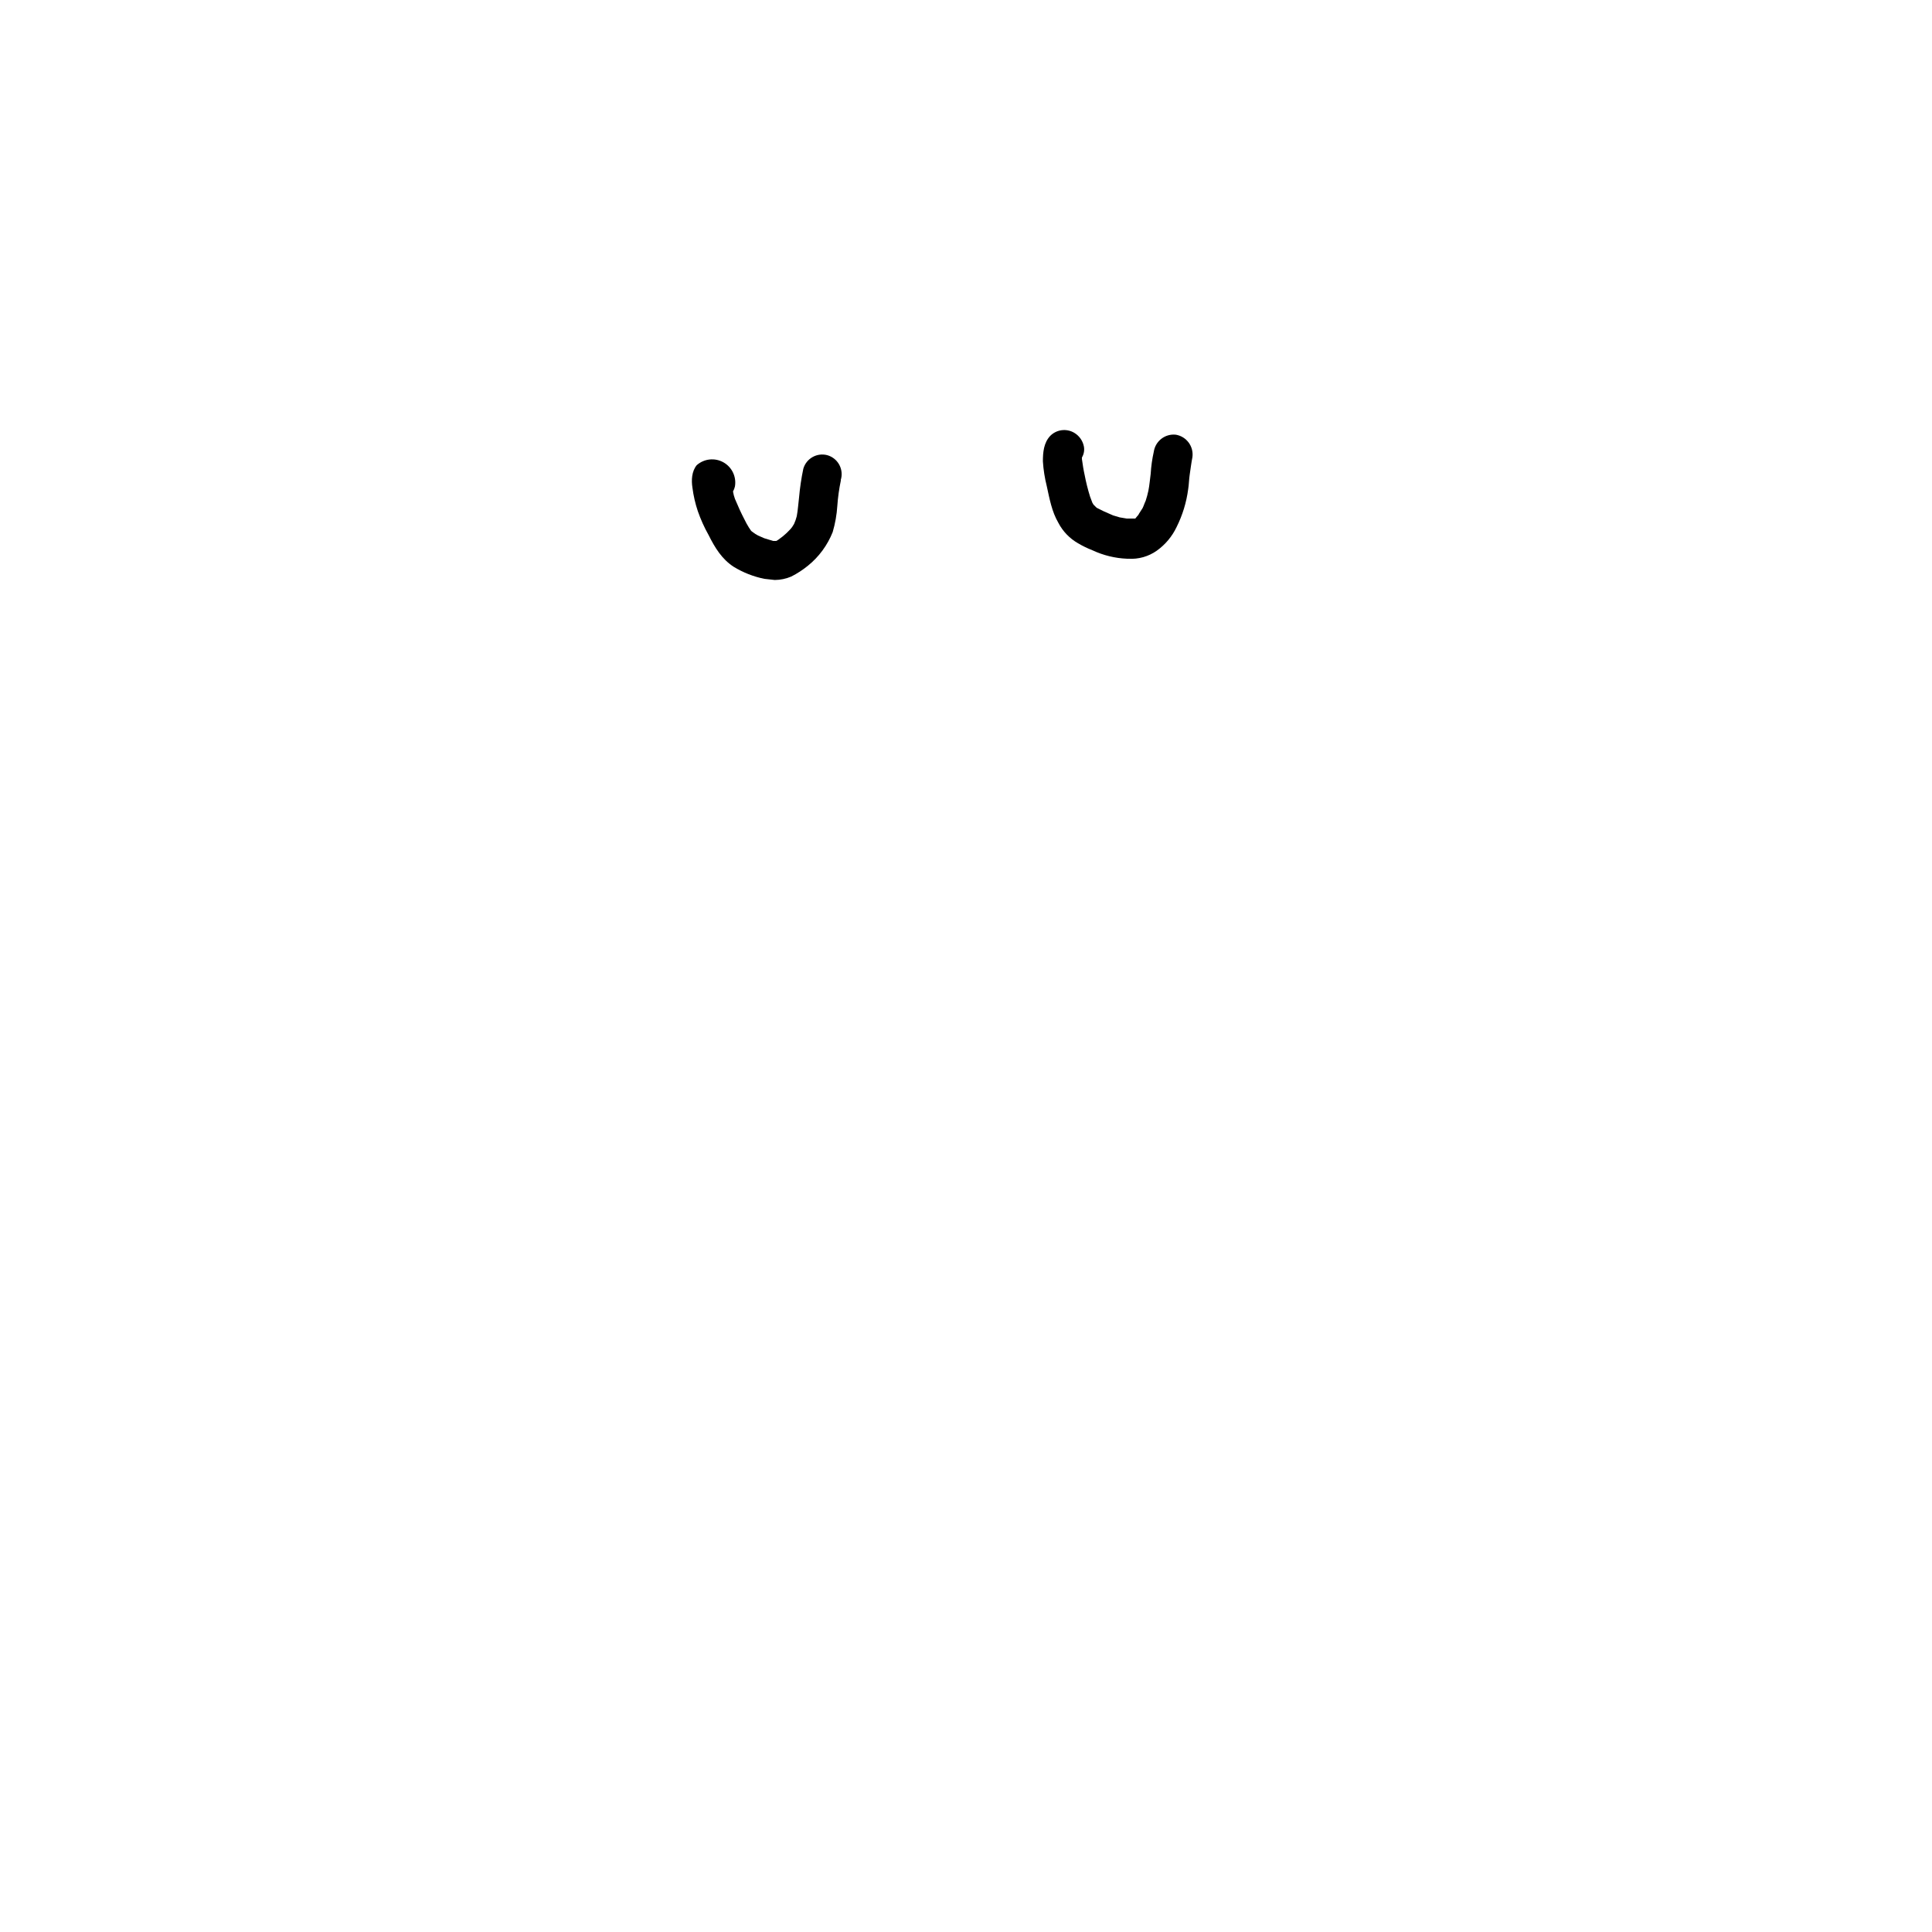
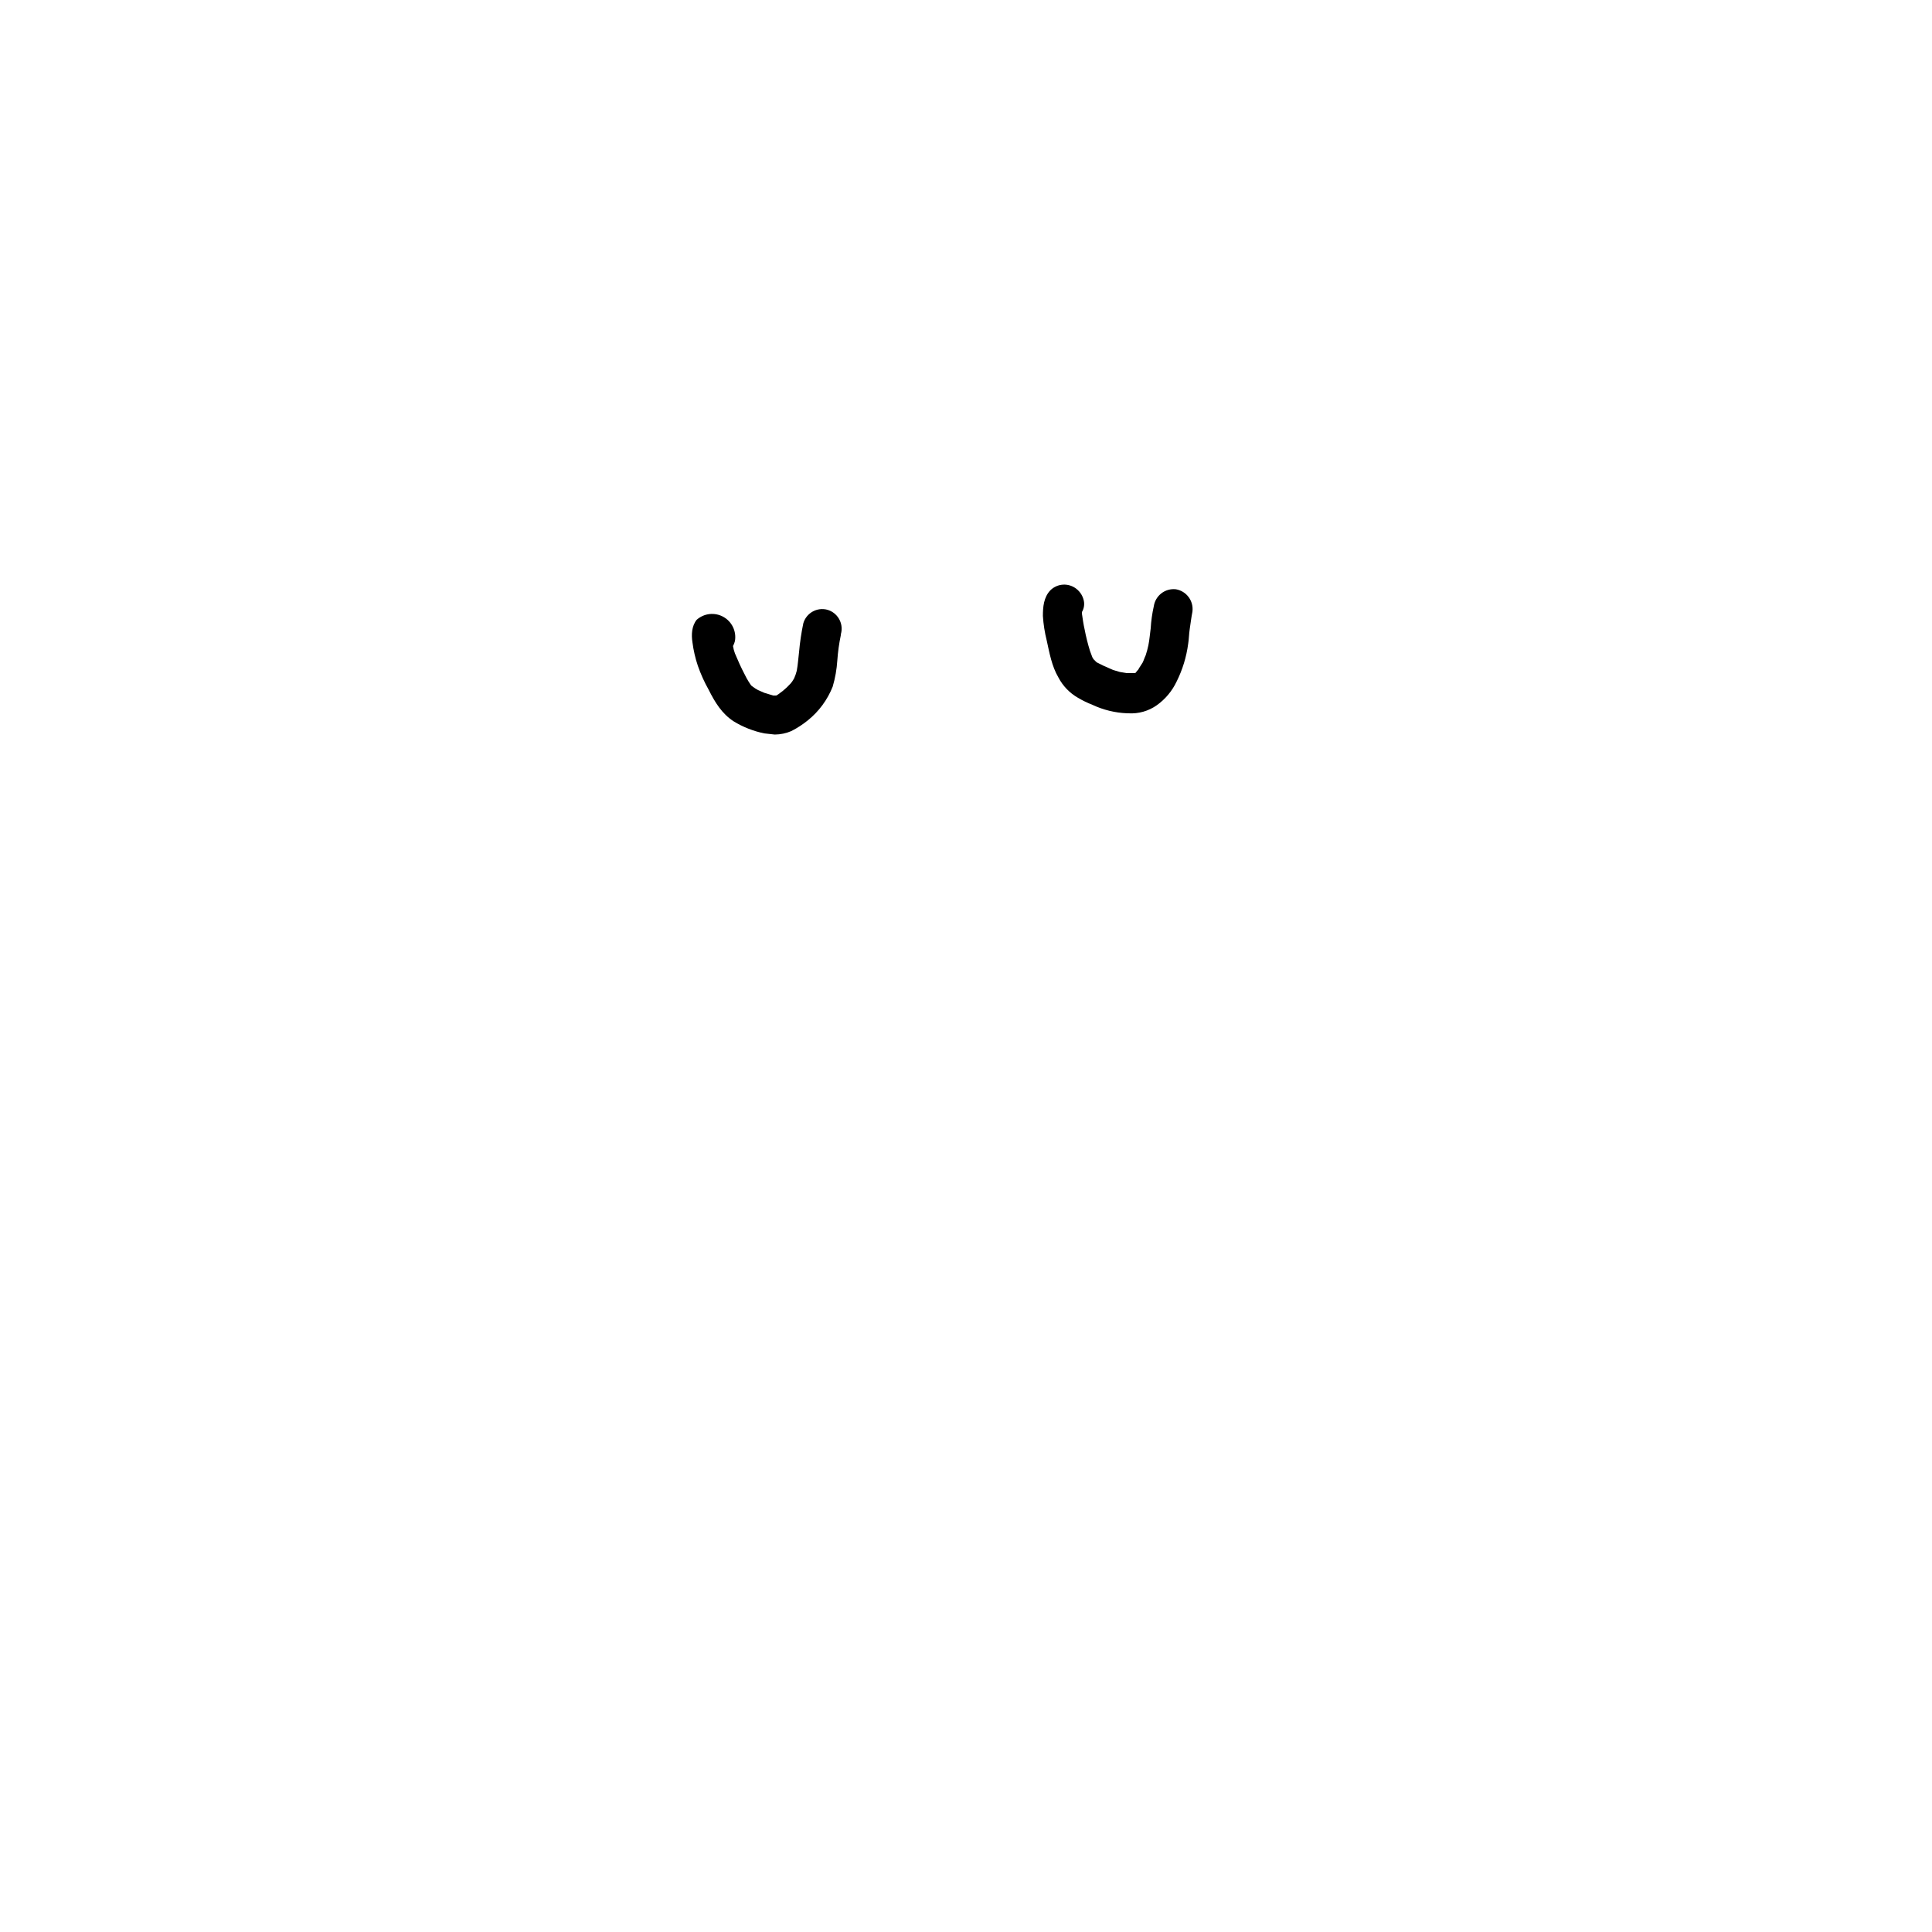
<svg xmlns="http://www.w3.org/2000/svg" id="Layer_4" data-name="Layer 4" viewBox="0 0 500 500">
-   <path d="M214.1,117.8a5.1,5.1,0,0,0-6.2,3.5,62.9,62.9,0,0,0-1.1,7.4c-.2,1.6-.3,3.3-.6,4.9l-.3,1-.4,1-.5.8-.4.5a18,18,0,0,1-2,1.9l-1.2.9-.5.3h-.8l-2.3-.7-1.6-.7-.7-.4-.7-.5-.4-.3-.6-.9a19.8,19.8,0,0,1-1.1-2c-.9-1.7-1.7-3.5-2.5-5.4a10.5,10.5,0,0,1-.5-1.9,5,5,0,0,0,.5-1.3,6,6,0,0,0-9.9-5.5c-1.3,1.6-1.4,3.9-1.1,5.8a31.8,31.8,0,0,0,1.4,6.1,38.1,38.1,0,0,0,2.8,6.2c1.6,3.2,3.4,6.2,6.5,8.2a24.6,24.6,0,0,0,7.9,3.1l2.7.3a11.1,11.1,0,0,0,4.3-.9,24.4,24.4,0,0,0,4.3-2.8,21.3,21.3,0,0,0,6.4-8.7,31.3,31.3,0,0,0,1.2-6.8,48.4,48.4,0,0,1,.9-6.5,1.3,1.3,0,0,1,.1-.6A5.1,5.1,0,0,0,214.1,117.8Z" />
-   <path d="M304.3,112.5a5.2,5.2,0,0,0-5.7,4.4,35.6,35.6,0,0,0-.8,5.7c-.2,1.4-.3,2.9-.6,4.4a25,25,0,0,1-.7,2.6c-.3.6-.5,1.3-.8,1.9l-.9,1.4a1.8,1.8,0,0,1-.5.7l-.4.5.2-.2h0l.3-.3-.3.3h0l-.3.3h-2.2l-1.8-.3-1.7-.5-2.5-1.1-1.8-.9-.4-.4-.2-.2-.2-.2-.3-.5-.6-1.6a50.9,50.9,0,0,1-1.4-5.6c-.3-1.3-.5-2.7-.7-4.1v-.4a4.1,4.1,0,0,0,.5-2.9A5.3,5.3,0,0,0,278,112a5.1,5.1,0,0,0-6.2.8c-1.7,1.8-1.9,4.3-1.9,6.6a35.5,35.5,0,0,0,1,6.4c.7,3.2,1.3,6.6,3,9.5a13,13,0,0,0,5.1,5.3,25.3,25.3,0,0,0,3.7,1.8,23.4,23.4,0,0,0,9,2.2h.3a11.5,11.5,0,0,0,7.4-2.1,15.9,15.9,0,0,0,5.1-6.1,30.9,30.9,0,0,0,3-9.8c.2-1.2.2-2.5.4-3.8s.4-3,.7-4.5A5.2,5.2,0,0,0,304.3,112.5Z" />
+   <path d="M214.1,157.8a5.1,5.1,0,0,0-6.2,3.5,62.9,62.9,0,0,0-1.1,7.4c-.2,1.6-.3,3.3-.6,4.9l-.3,1-.4,1-.5.8-.4.5a18,18,0,0,1-2,1.9l-1.2.9-.5.3h-.8l-2.3-.7-1.6-.7-.7-.4-.7-.5-.4-.3-.6-.9a19.8,19.8,0,0,1-1.1-2c-.9-1.7-1.7-3.5-2.5-5.4a10.5,10.5,0,0,1-.5-1.9,5,5,0,0,0,.5-1.3,6,6,0,0,0-9.9-5.5c-1.3,1.6-1.4,3.9-1.1,5.8a31.8,31.8,0,0,0,1.4,6.1,38.1,38.1,0,0,0,2.8,6.2c1.6,3.2,3.4,6.2,6.5,8.2a24.6,24.6,0,0,0,7.9,3.1l2.7.3a11.1,11.1,0,0,0,4.3-.9,24.4,24.4,0,0,0,4.3-2.8,21.3,21.3,0,0,0,6.4-8.7,31.3,31.3,0,0,0,1.2-6.8,48.4,48.4,0,0,1,.9-6.5,1.3,1.3,0,0,1,.1-.6A5.1,5.1,0,0,0,214.1,157.8Z" />
+   <path d="M304.3,152.5a5.2,5.2,0,0,0-5.7,4.4,35.6,35.6,0,0,0-.8,5.7c-.2,1.4-.3,2.9-.6,4.4a25,25,0,0,1-.7,2.6c-.3.6-.5,1.3-.8,1.9l-.9,1.4a1.8,1.8,0,0,1-.5.7l-.4.5.2-.2h0l.3-.3-.3.3h0l-.3.3h-2.2l-1.8-.3-1.7-.5-2.5-1.1-1.8-.9-.4-.4-.2-.2-.2-.2-.3-.5-.6-1.6a50.9,50.9,0,0,1-1.4-5.6c-.3-1.3-.5-2.7-.7-4.1v-.4a4.1,4.1,0,0,0,.5-2.9A5.3,5.3,0,0,0,278,152a5.1,5.1,0,0,0-6.2.8c-1.7,1.8-1.9,4.3-1.9,6.6a35.5,35.5,0,0,0,1,6.4c.7,3.2,1.3,6.6,3,9.5a13,13,0,0,0,5.1,5.3,25.3,25.3,0,0,0,3.7,1.8,23.4,23.4,0,0,0,9,2.2h.3a11.5,11.5,0,0,0,7.4-2.1,15.9,15.9,0,0,0,5.1-6.1,30.9,30.9,0,0,0,3-9.8c.2-1.2.2-2.5.4-3.8s.4-3,.7-4.5A5.2,5.2,0,0,0,304.3,152.5Z" />
</svg>
